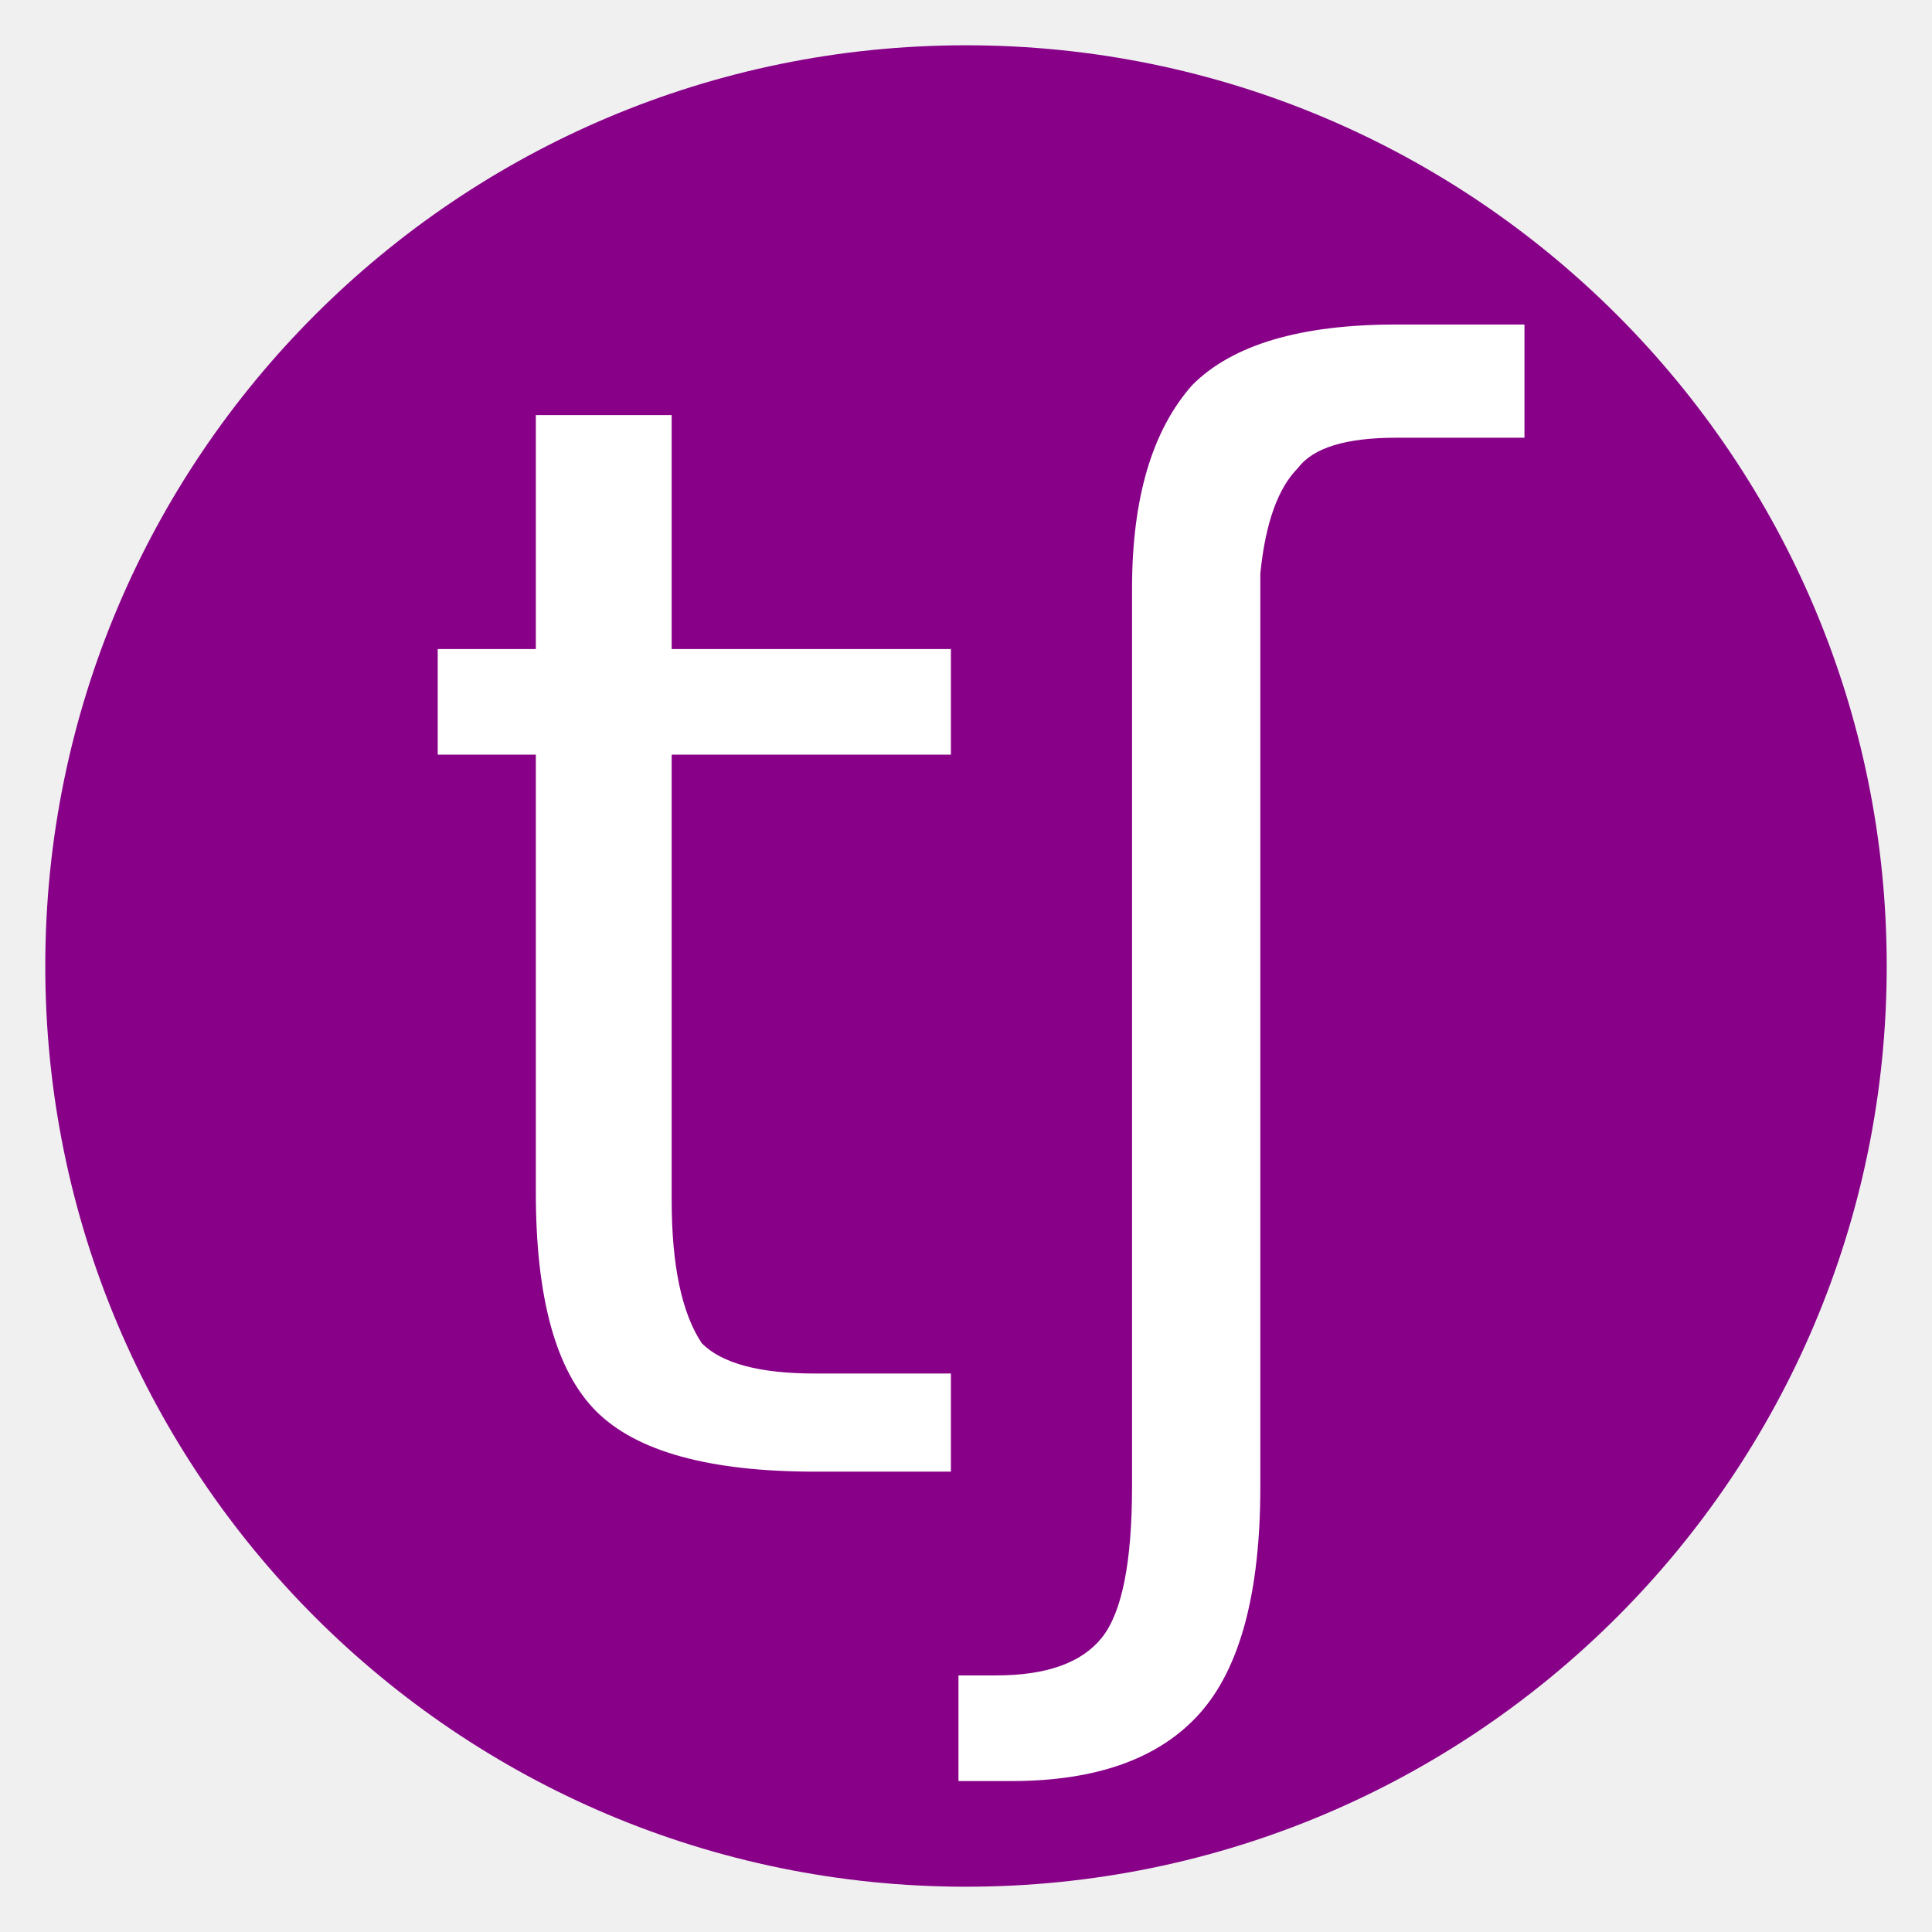
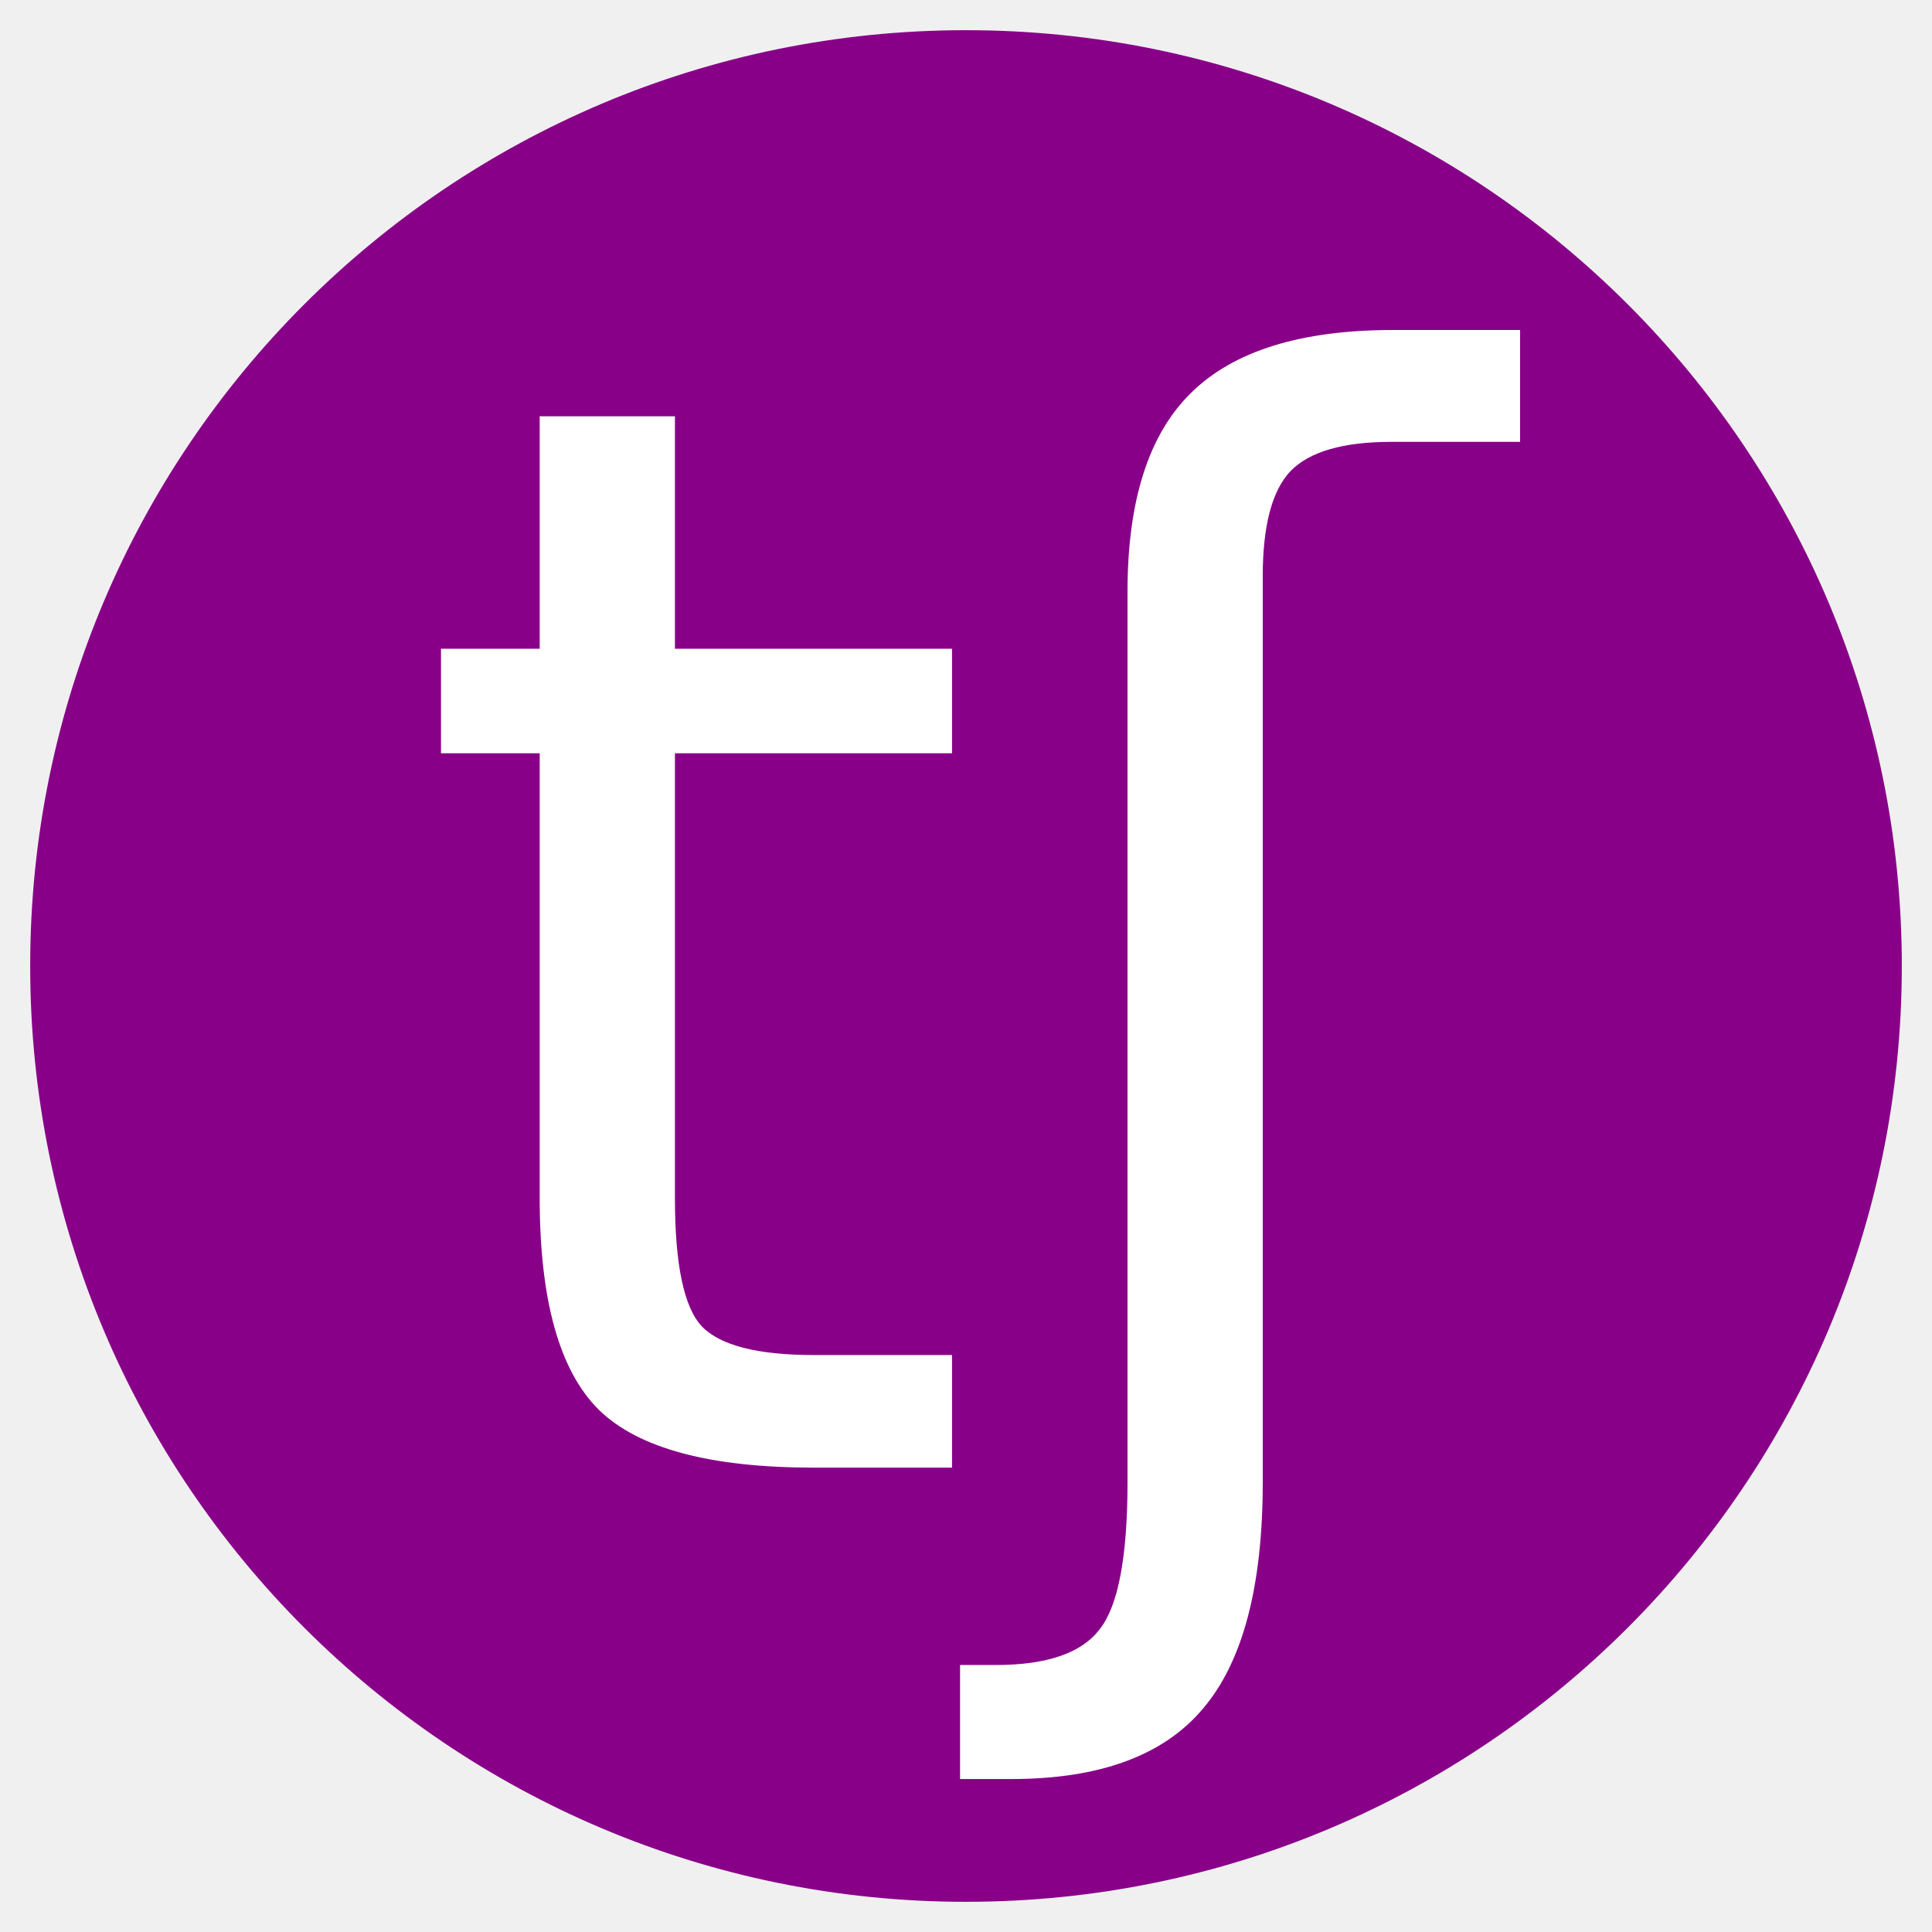
- <svg xmlns="http://www.w3.org/2000/svg" version="1.1" width="256" height="256">
-   <circle style="fill:#808;" cx="128" cy="128" r="122" />
-   <path style="fill:#fff" d="M89,55V86h 37v14h-37v59q0,13 4,19 4,4 15,4h18V195h-18q-21,0-29-8-8-8-8-29v-58H58V86h13v-31z" />
-   <path style="fill:#fff" d="M150,197V78q0-18 8-27 8-8 27-8h17v15h-17q-10,0-13,4-4,4-5,14v121q0,21-8,30-8,9-25,9h-7v-14h5q10,0 14-5 4-5 4-20z" />
+ <svg xmlns="http://www.w3.org/2000/svg" version="1.1" width="64" height="64" viewBox="0 0 64 64">
+   <circle cx="32" cy="32" r="31" fill="#808" />
+   <path fill="#fff" d="M22.358 13.79v7.701h9.179v3.463h-9.179V39.68q0 3.318.896 4.263.92.944 3.706.944h4.577v3.73H26.96q-5.159 0-7.12-1.913-1.962-1.938-1.962-7.024V24.954h-3.27v-3.463h3.27v-7.702zM37.35 49.1V19.602q0-4.529 2.106-6.588 2.108-2.082 6.685-2.082h4.214v3.705h-4.263q-2.397 0-3.342.969-.92.969-.92 3.487V49.1q0 5.183-1.986 7.508-1.962 2.325-6.345 2.325h-1.696v-3.778h1.187q2.543 0 3.44-1.187.92-1.162.92-4.868z" />
</svg>
